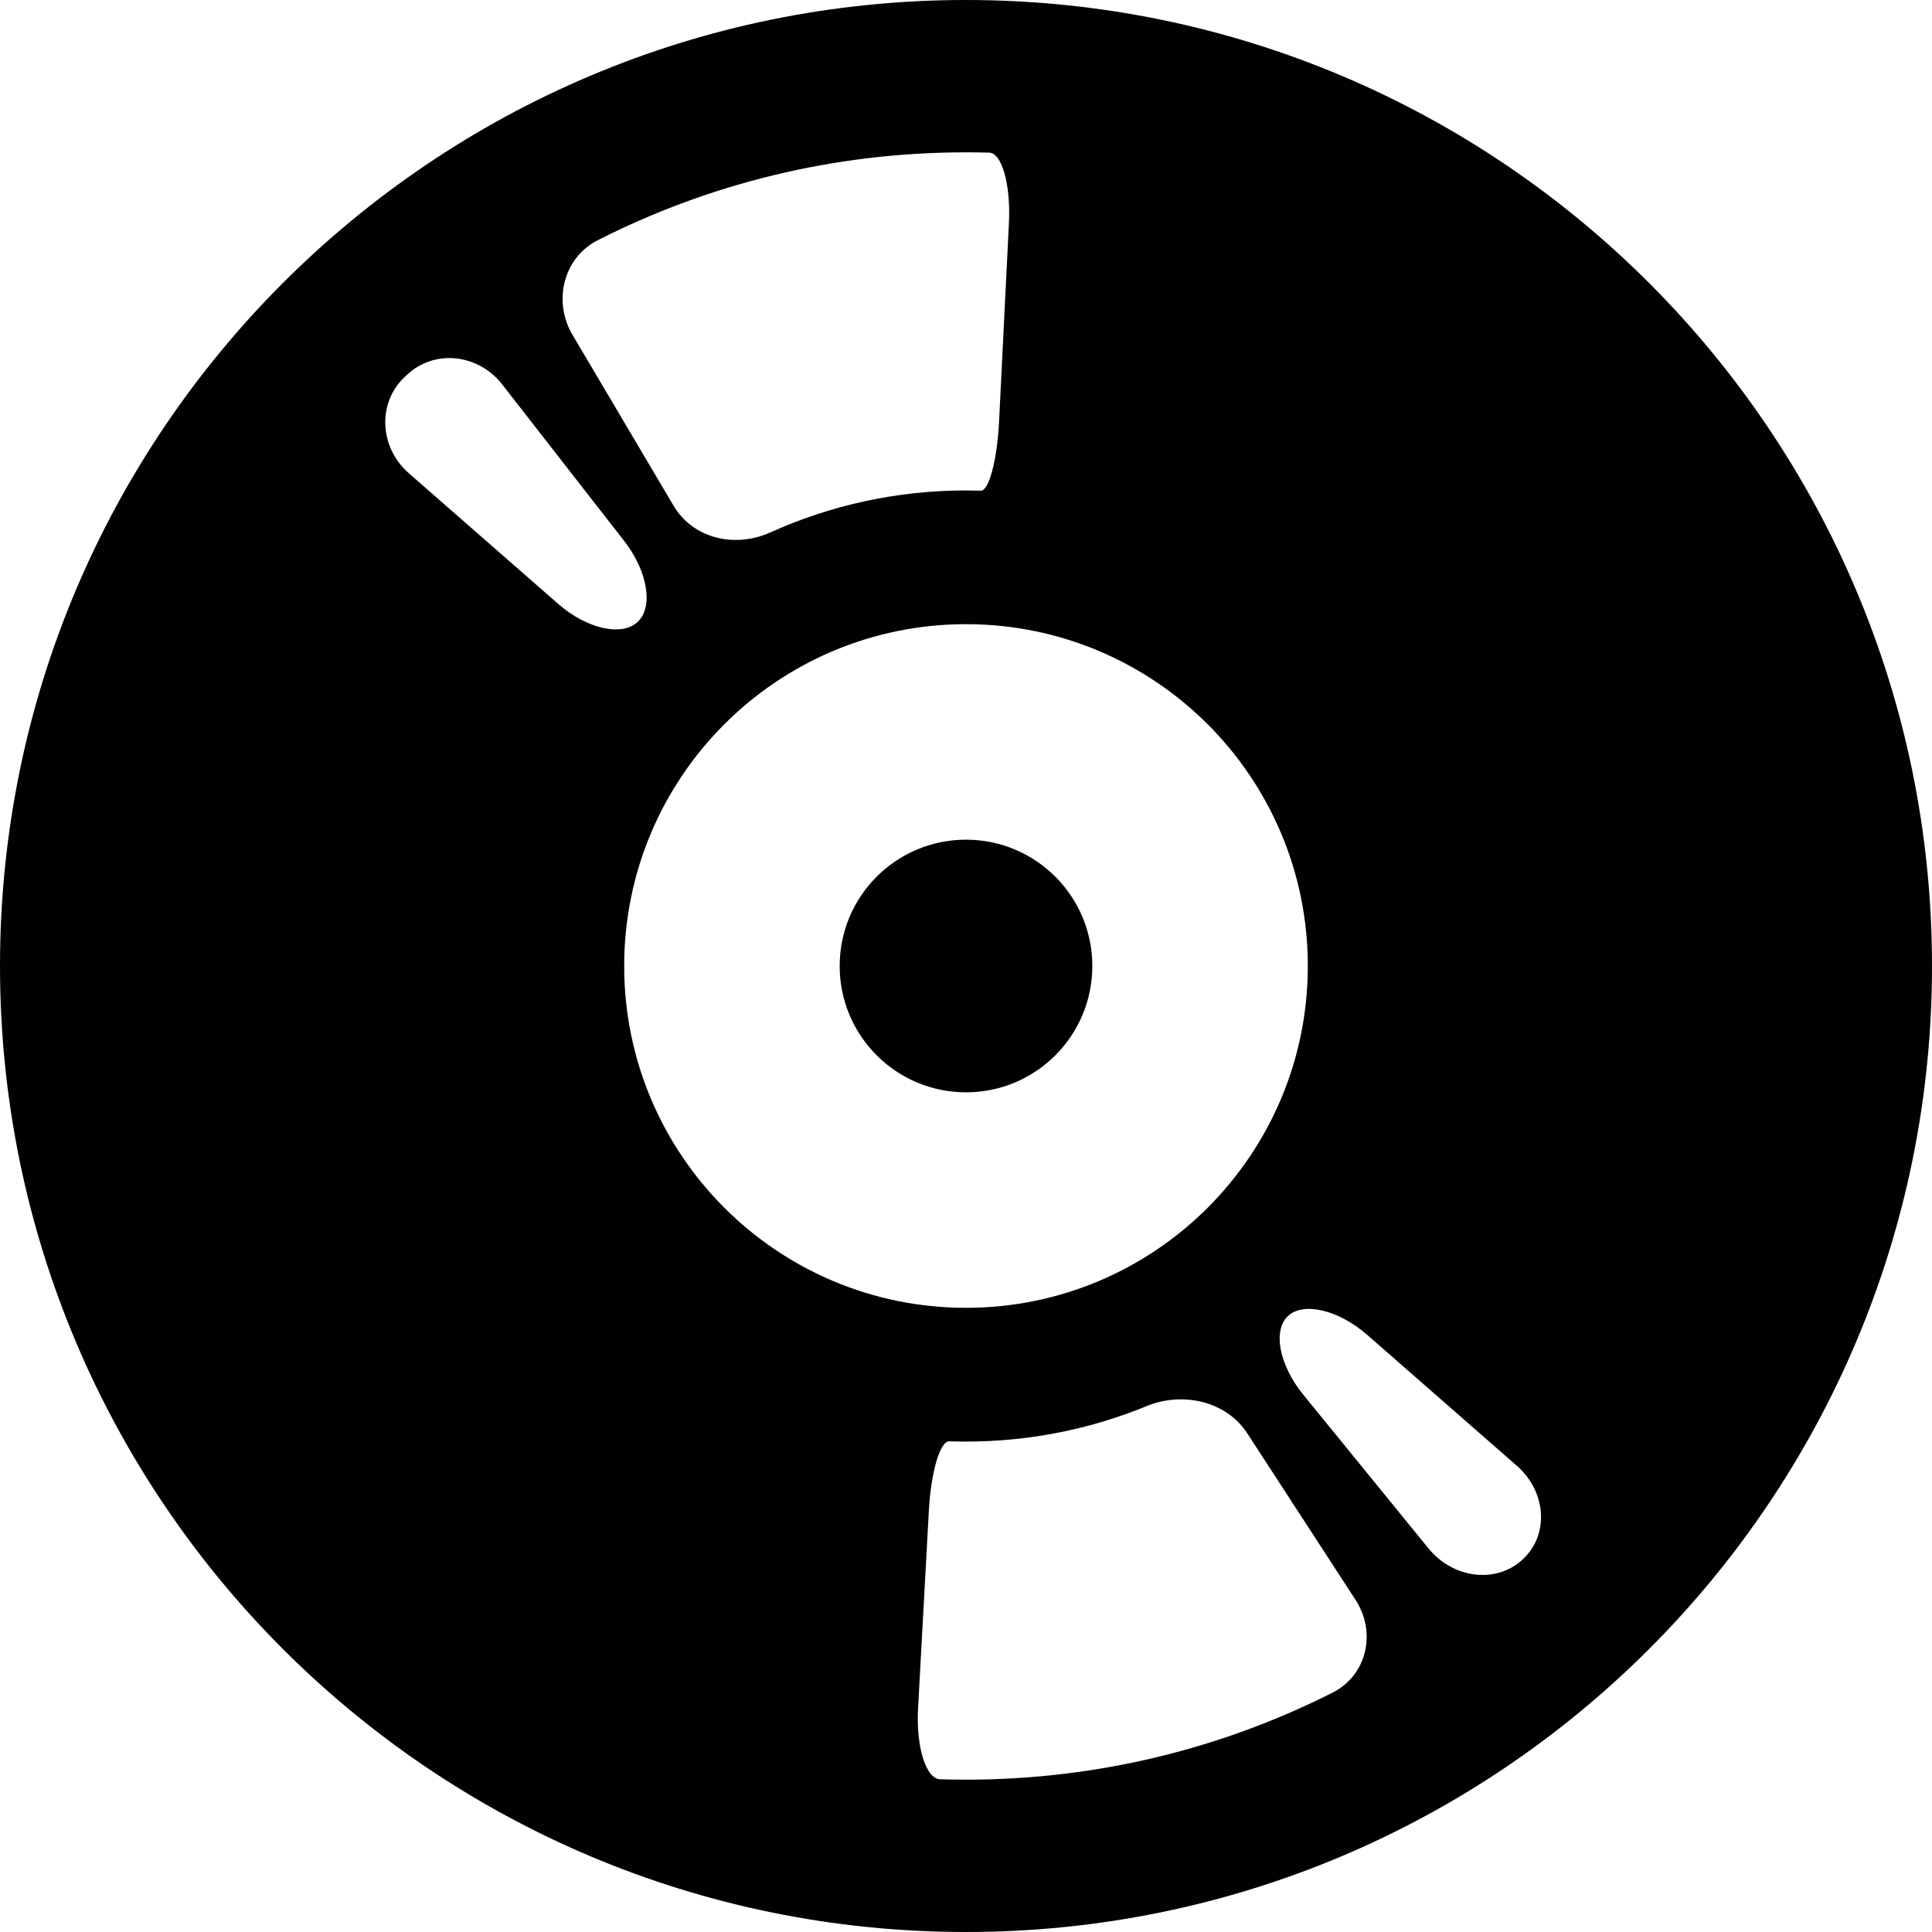
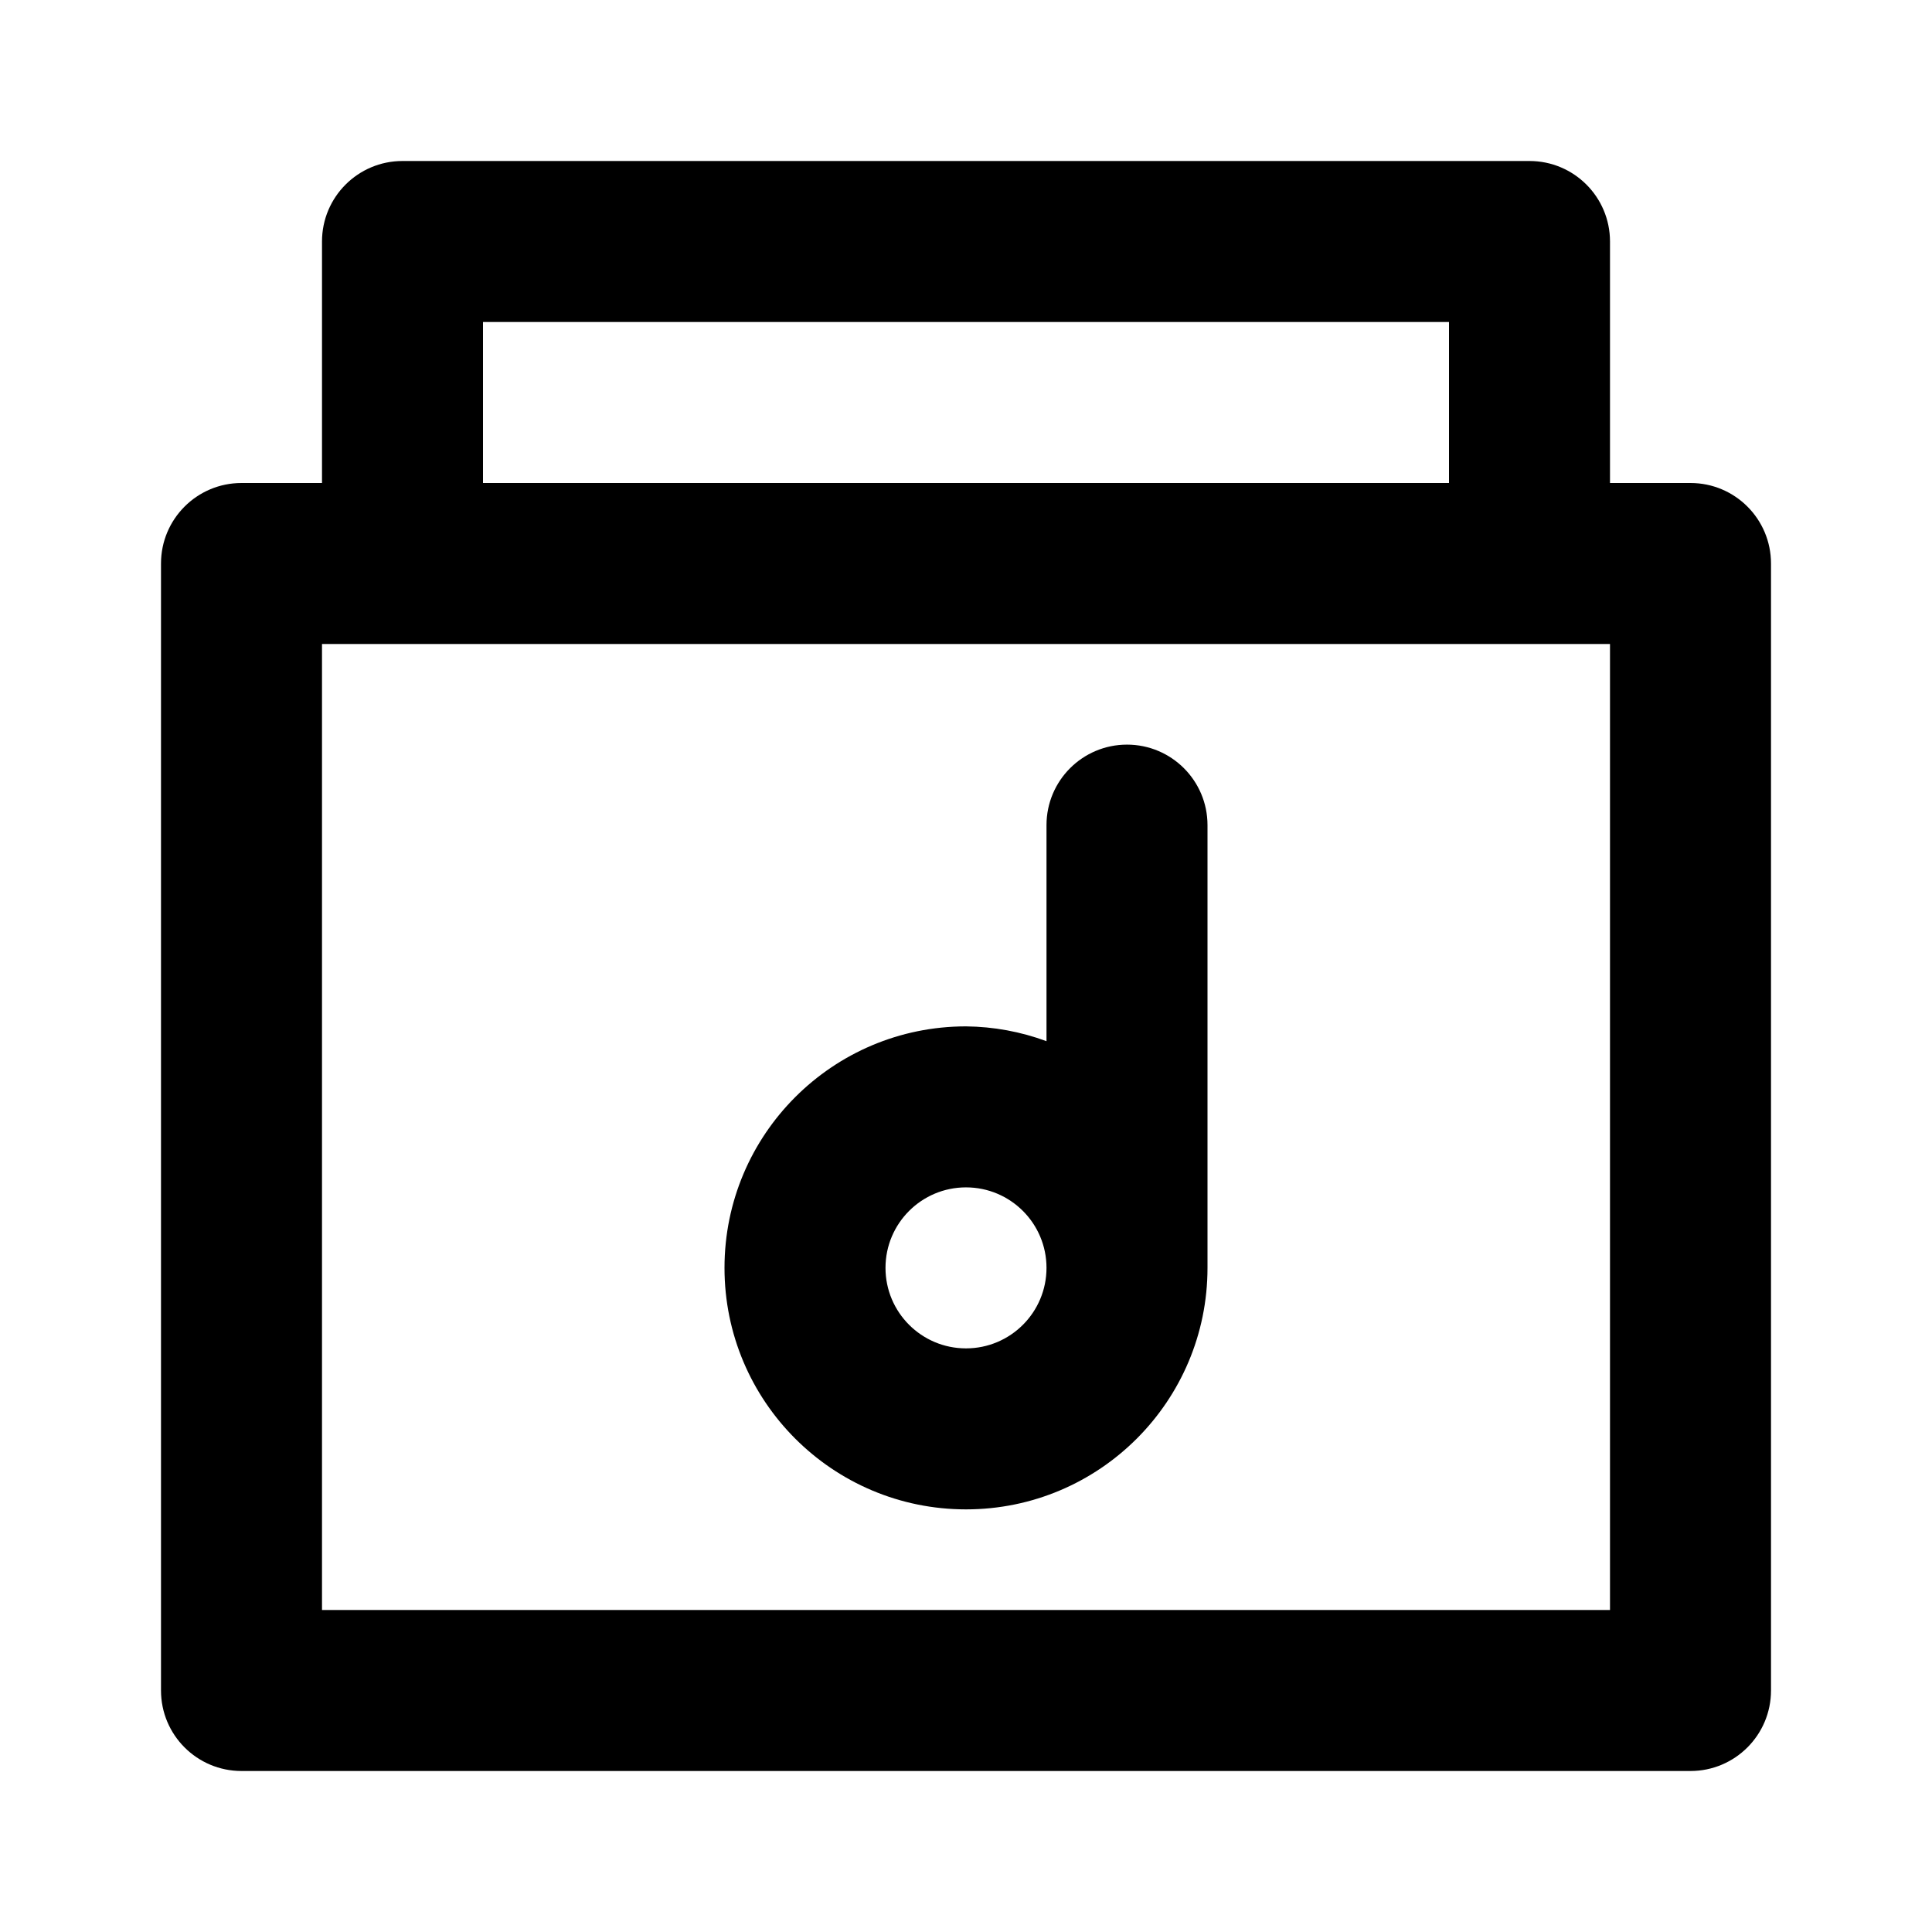
- <svg xmlns="http://www.w3.org/2000/svg" height="800px" width="800px" version="1.1" id="Capa_1" viewBox="0 0 55.334 55.334" xml:space="preserve">
-   <g>
-     <g>
-       <circle style="fill:#010002;" cx="27.667" cy="27.667" r="3.618" />
-       <path style="fill:#010002;" d="M27.667,0C12.387,0,0,12.387,0,27.667s12.387,27.667,27.667,27.667s27.667-12.387,27.667-27.667    S42.947,0,27.667,0z M17.118,6.881c3.167-1.61,6.752-2.518,10.549-2.518c0.223,0,0.444,0.003,0.665,0.009    c0.367,0.01,0.619,0.922,0.564,2.025l-0.282,5.677c-0.055,1.103-0.289,1.986-0.523,1.979c-0.141-0.004-0.282-0.006-0.424-0.006    c-1.997,0-3.894,0.43-5.603,1.202c-1.007,0.455-2.212,0.184-2.774-0.767l-2.896-4.897C15.832,8.634,16.133,7.382,17.118,6.881z     M15.986,17.295l-4.278-3.742c-0.832-0.727-0.918-1.994-0.119-2.756c0.019-0.018,0.037-0.035,0.057-0.053    c0.802-0.76,2.059-0.605,2.737,0.266l3.494,4.484c0.679,0.871,0.837,1.889,0.391,2.314C17.821,18.235,16.818,18.022,15.986,17.295    z M17.877,27.667c0-5.407,4.383-9.79,9.79-9.79s9.79,4.383,9.79,9.79s-4.383,9.79-9.79,9.79S17.877,33.074,17.877,27.667z     M38.17,48.476c-3.156,1.596-6.725,2.495-10.503,2.495c-0.248,0-0.495-0.004-0.741-0.011c-0.409-0.013-0.692-0.929-0.632-2.032    l0.31-5.676c0.061-1.103,0.322-1.981,0.586-1.972c0.158,0.005,0.317,0.008,0.477,0.008c1.834,0,3.582-0.362,5.179-1.018    c1.022-0.42,2.275-0.144,2.877,0.782l3.101,4.77C39.426,46.747,39.156,47.977,38.17,48.476z M43.619,44.656    c-0.766,0.72-2.005,0.551-2.703-0.305l-3.59-4.407c-0.698-0.856-0.876-1.848-0.435-2.255c0.442-0.407,1.443-0.179,2.274,0.549    l4.28,3.744C44.277,42.709,44.386,43.936,43.619,44.656z" />
-     </g>
-   </g>
+ <svg xmlns="http://www.w3.org/2000/svg" fill="#000000" width="800px" height="800px" viewBox="0 0 24 24">
+   <path d="M22,7a1,1,0,0,0-1-1H20V3a1,1,0,0,0-1-1H5A1,1,0,0,0,4,3V6H3A1,1,0,0,0,2,7V21a1,1,0,0,0,1,1H21a1,1,0,0,0,1-1ZM6,4H18V6H6ZM20,20H4V8H20ZM14,9.25a1,1,0,0,0-1,1v2.684a2.966,2.966,0,0,0-1-.184,3,3,0,1,0,3,3v-5.5A1,1,0,0,0,14,9.25Zm-2,7.5a1,1,0,1,1,1-1A1,1,0,0,1,12,16.75Z" />
</svg>
